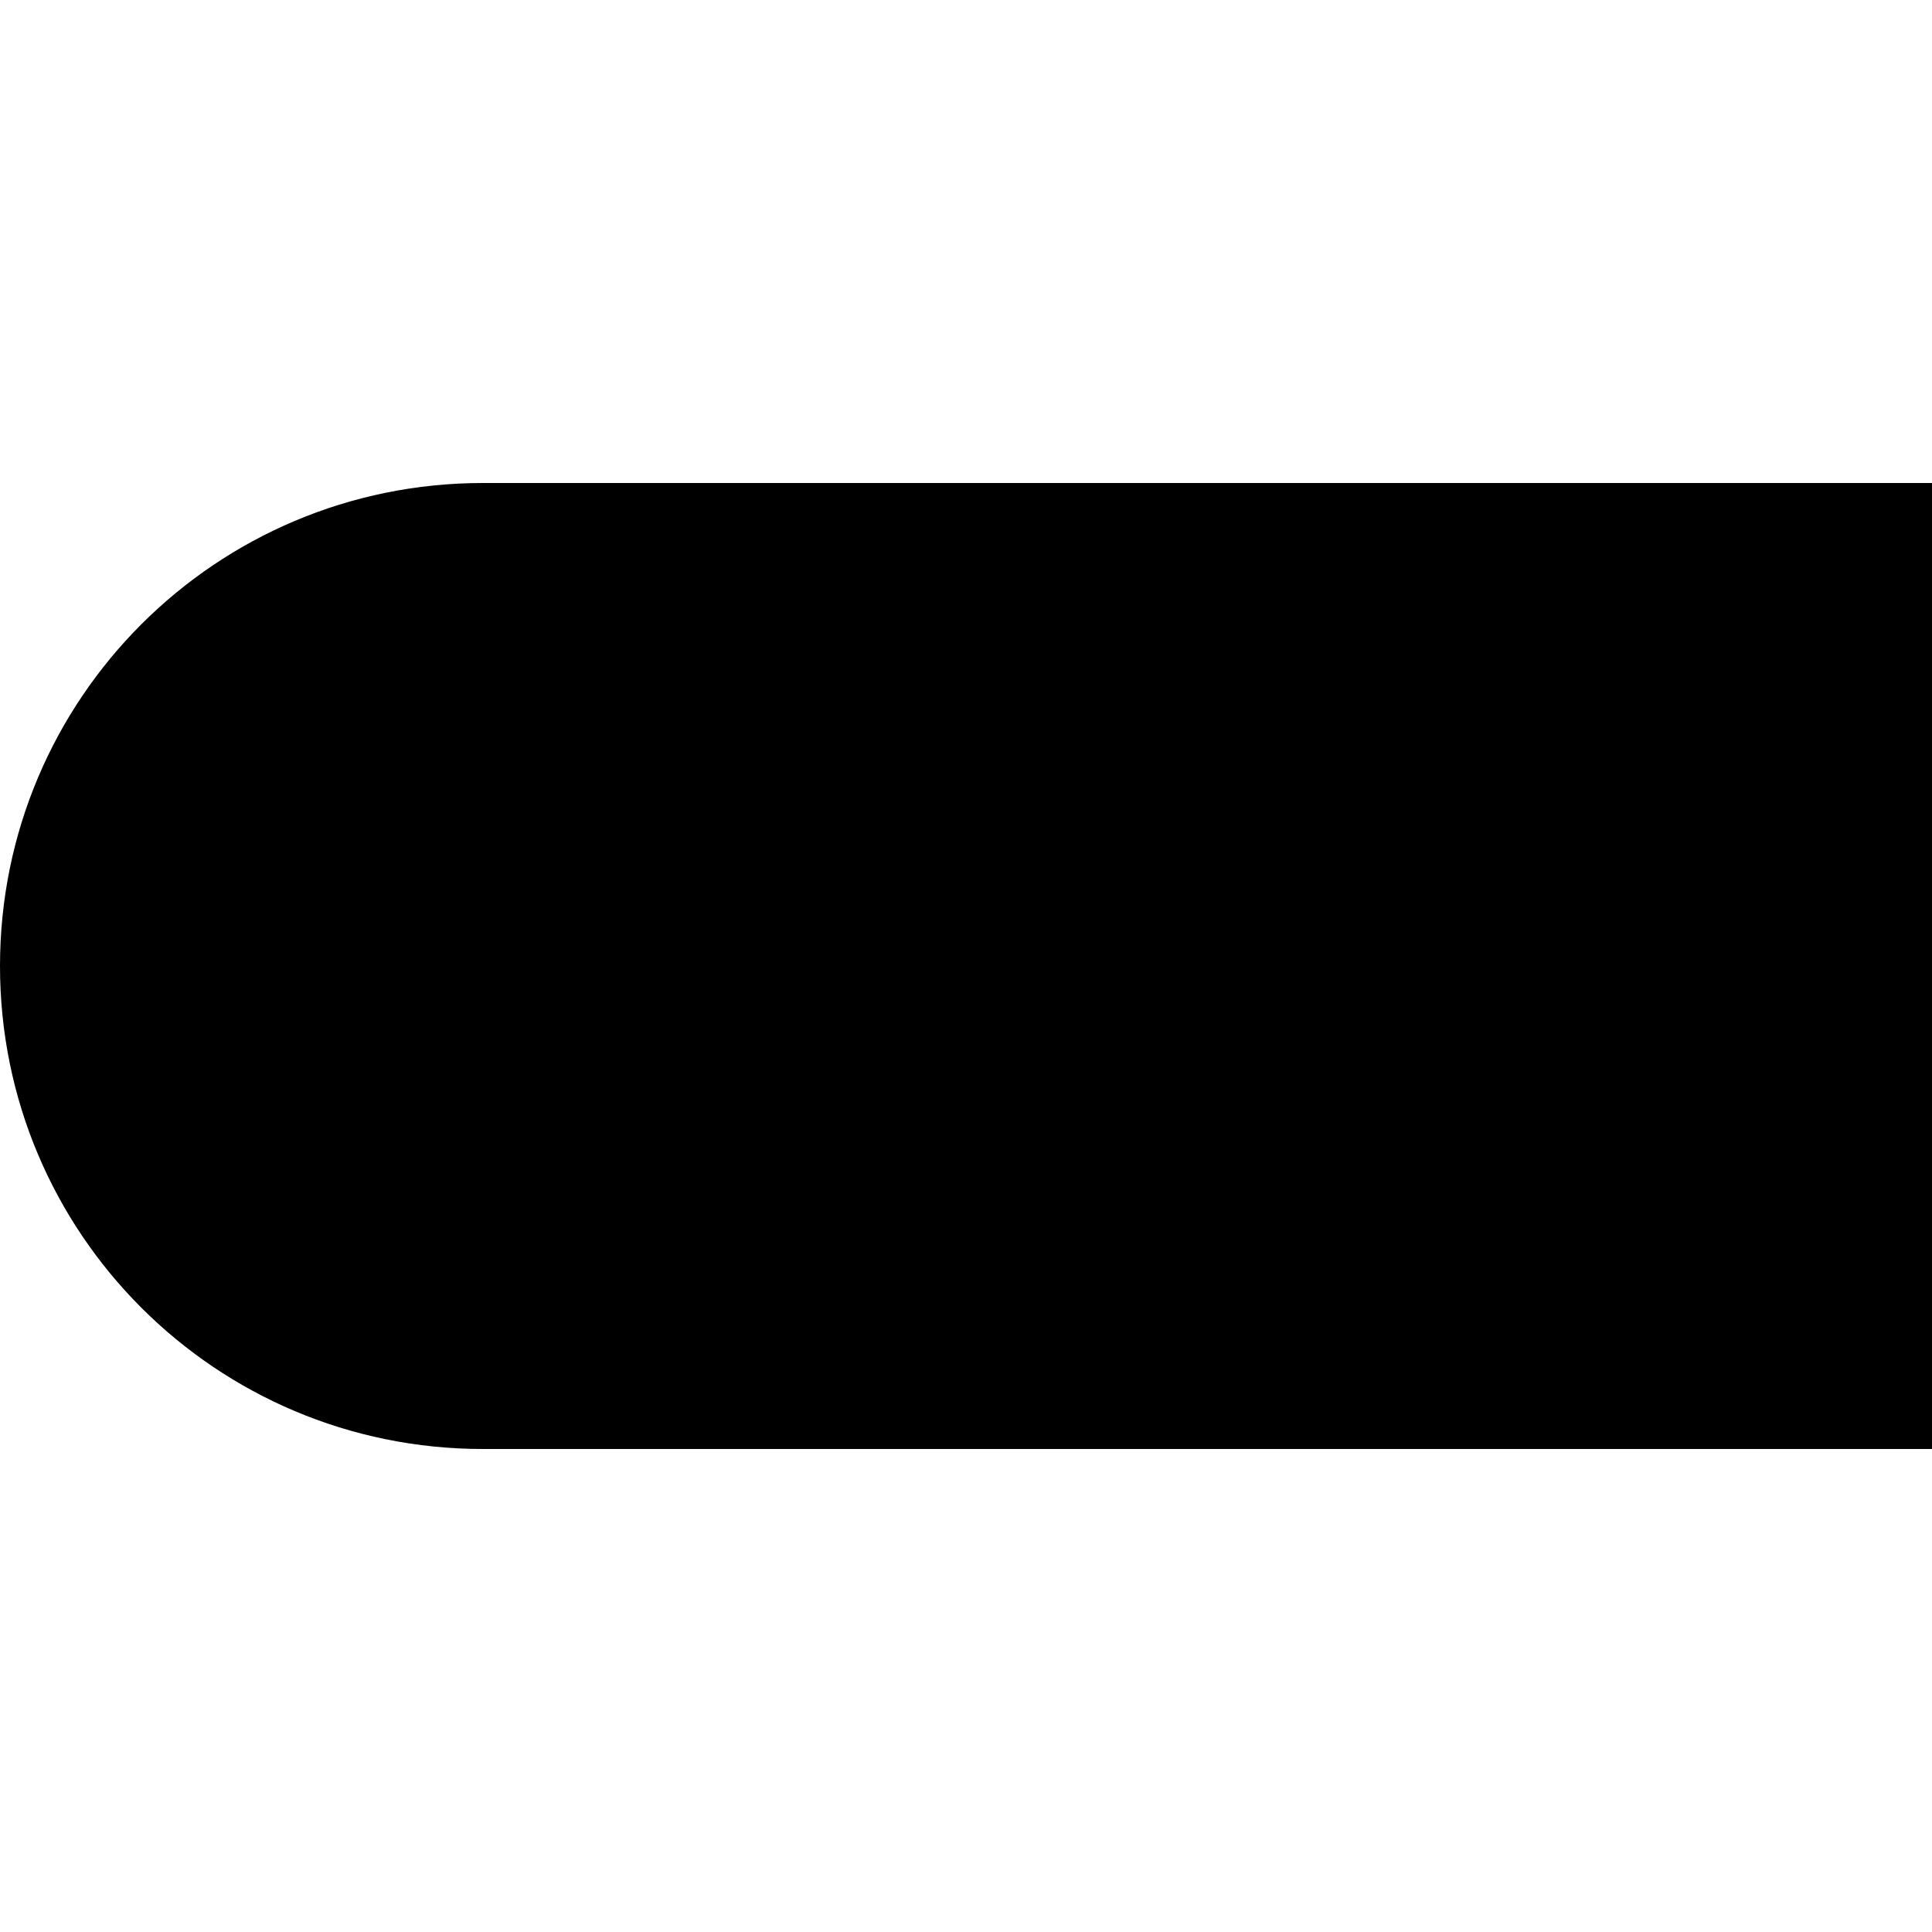
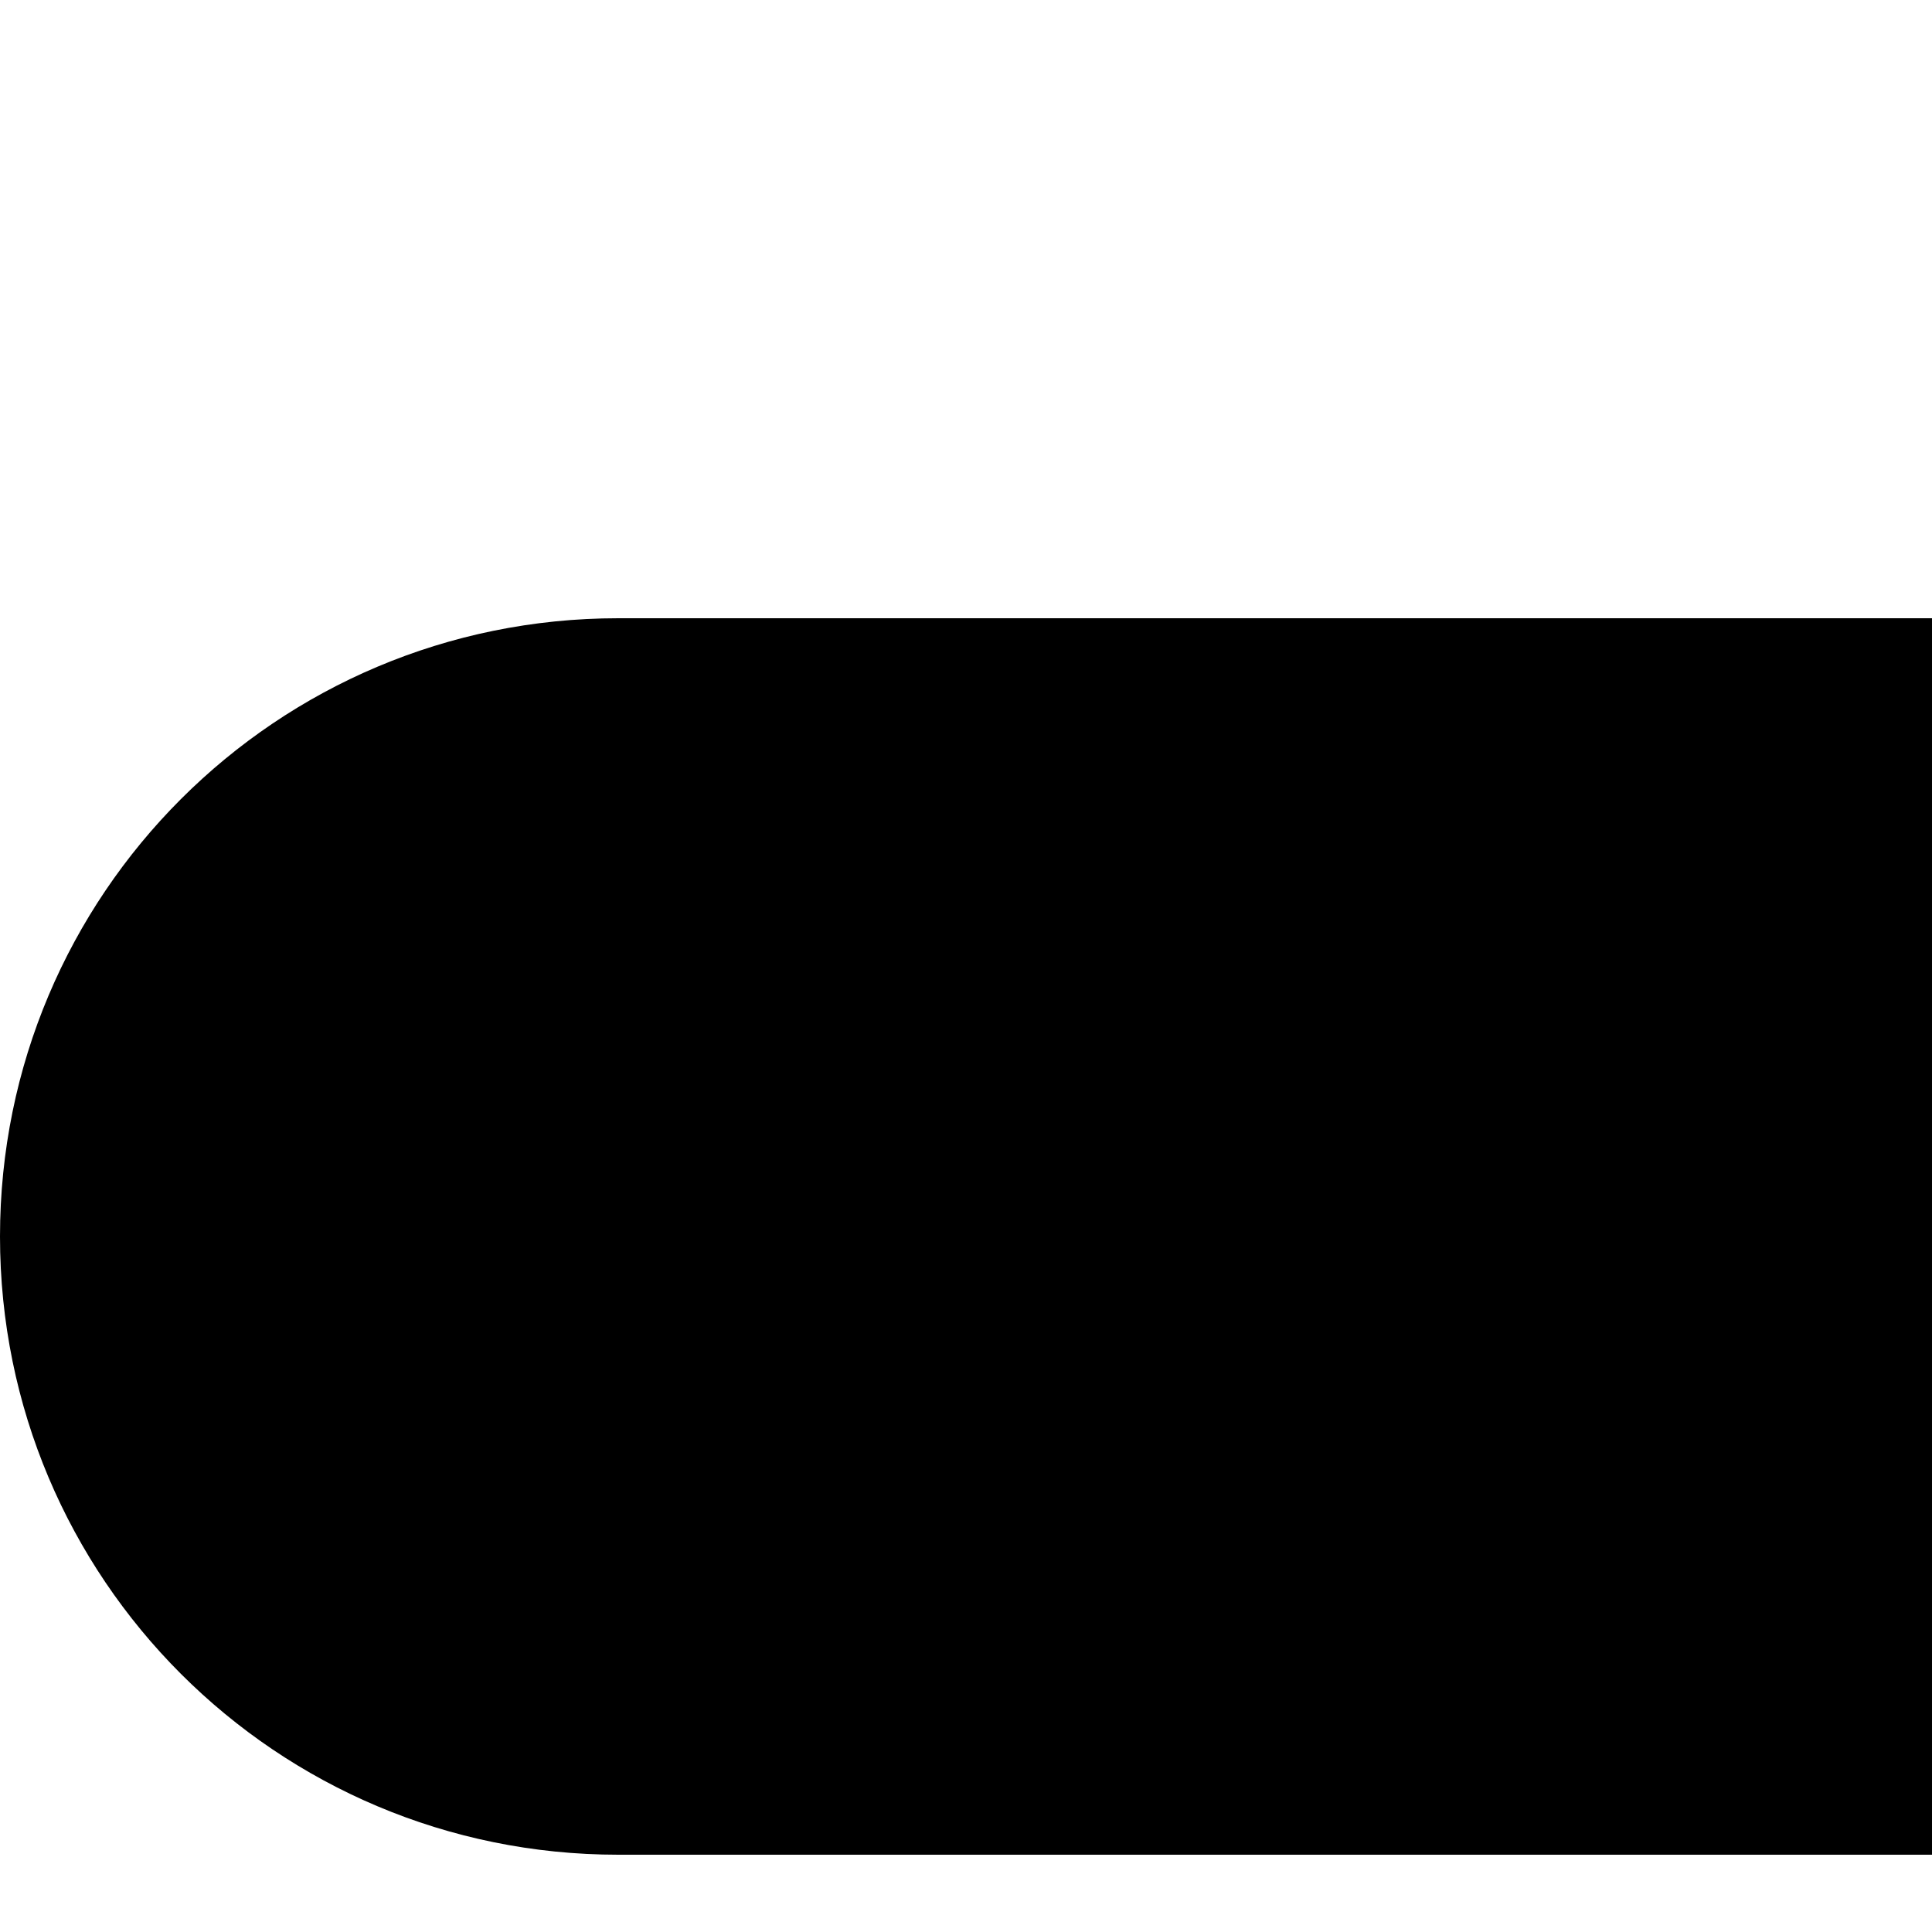
- <svg xmlns="http://www.w3.org/2000/svg" viewBox="0 0 128 128">
+ <svg xmlns="http://www.w3.org/2000/svg" width="100" height="100" viewBox="0 0 100 100">
  <path d="M135.2 17.7C140.6 6.8 151.7 0 163.8 0H284.2c12.1 0 23.2 6.8 28.6 17.7L320 32h96c17.7 0 32 14.3 32 32s-14.3 32-32 32H32C14.3 96 0 81.7 0 64S14.3 32 32 32h96l7.2-14.3zM32 128H416V448c0 35.3-28.7 64-64 64H96c-35.3 0-64-28.7-64-64V128zm96 64c-8.8 0-16 7.2-16 16V432c0 8.8 7.2 16 16 16s16-7.2 16-16V208c0-8.8-7.2-16-16-16zm96 0c-8.8 0-16 7.2-16 16V432c0 8.8 7.2 16 16 16s16-7.2 16-16V208c0-8.8-7.2-16-16-16zm96 0c-8.8 0-16 7.2-16 16V432c0 8.8 7.2 16 16 16s16-7.2 16-16V208c0-8.8-7.2-16-16-16z" />
</svg>
